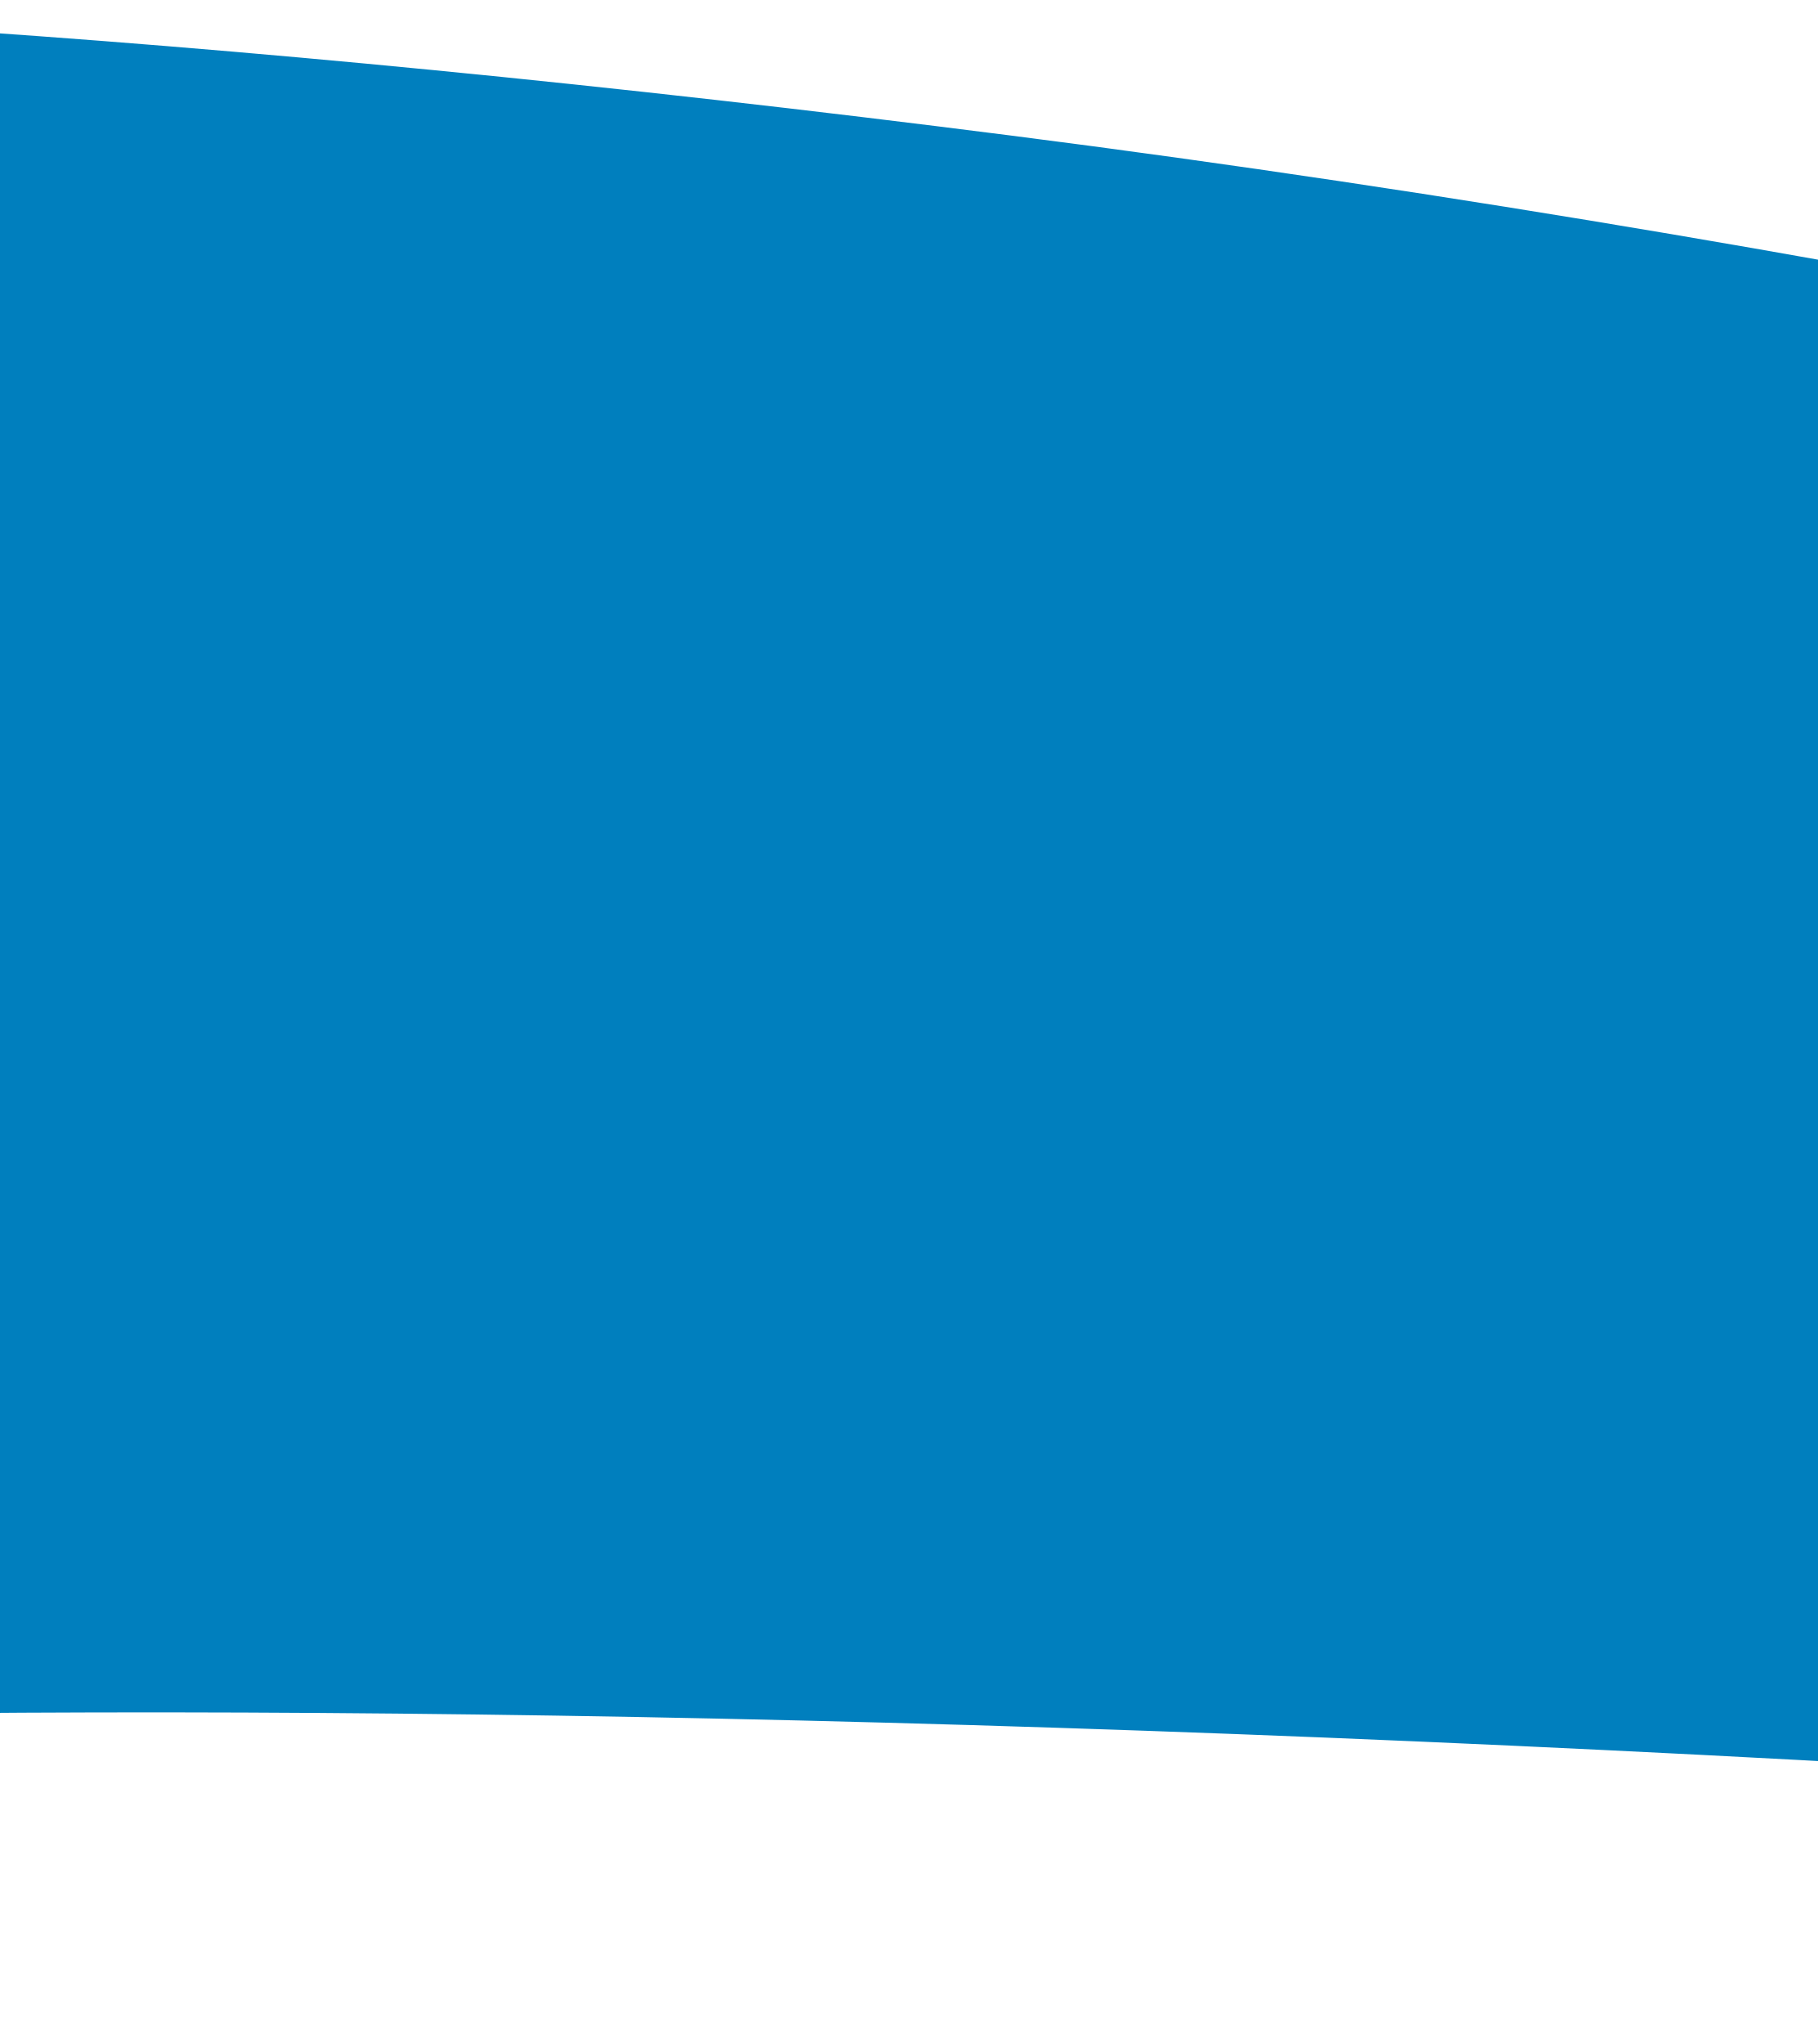
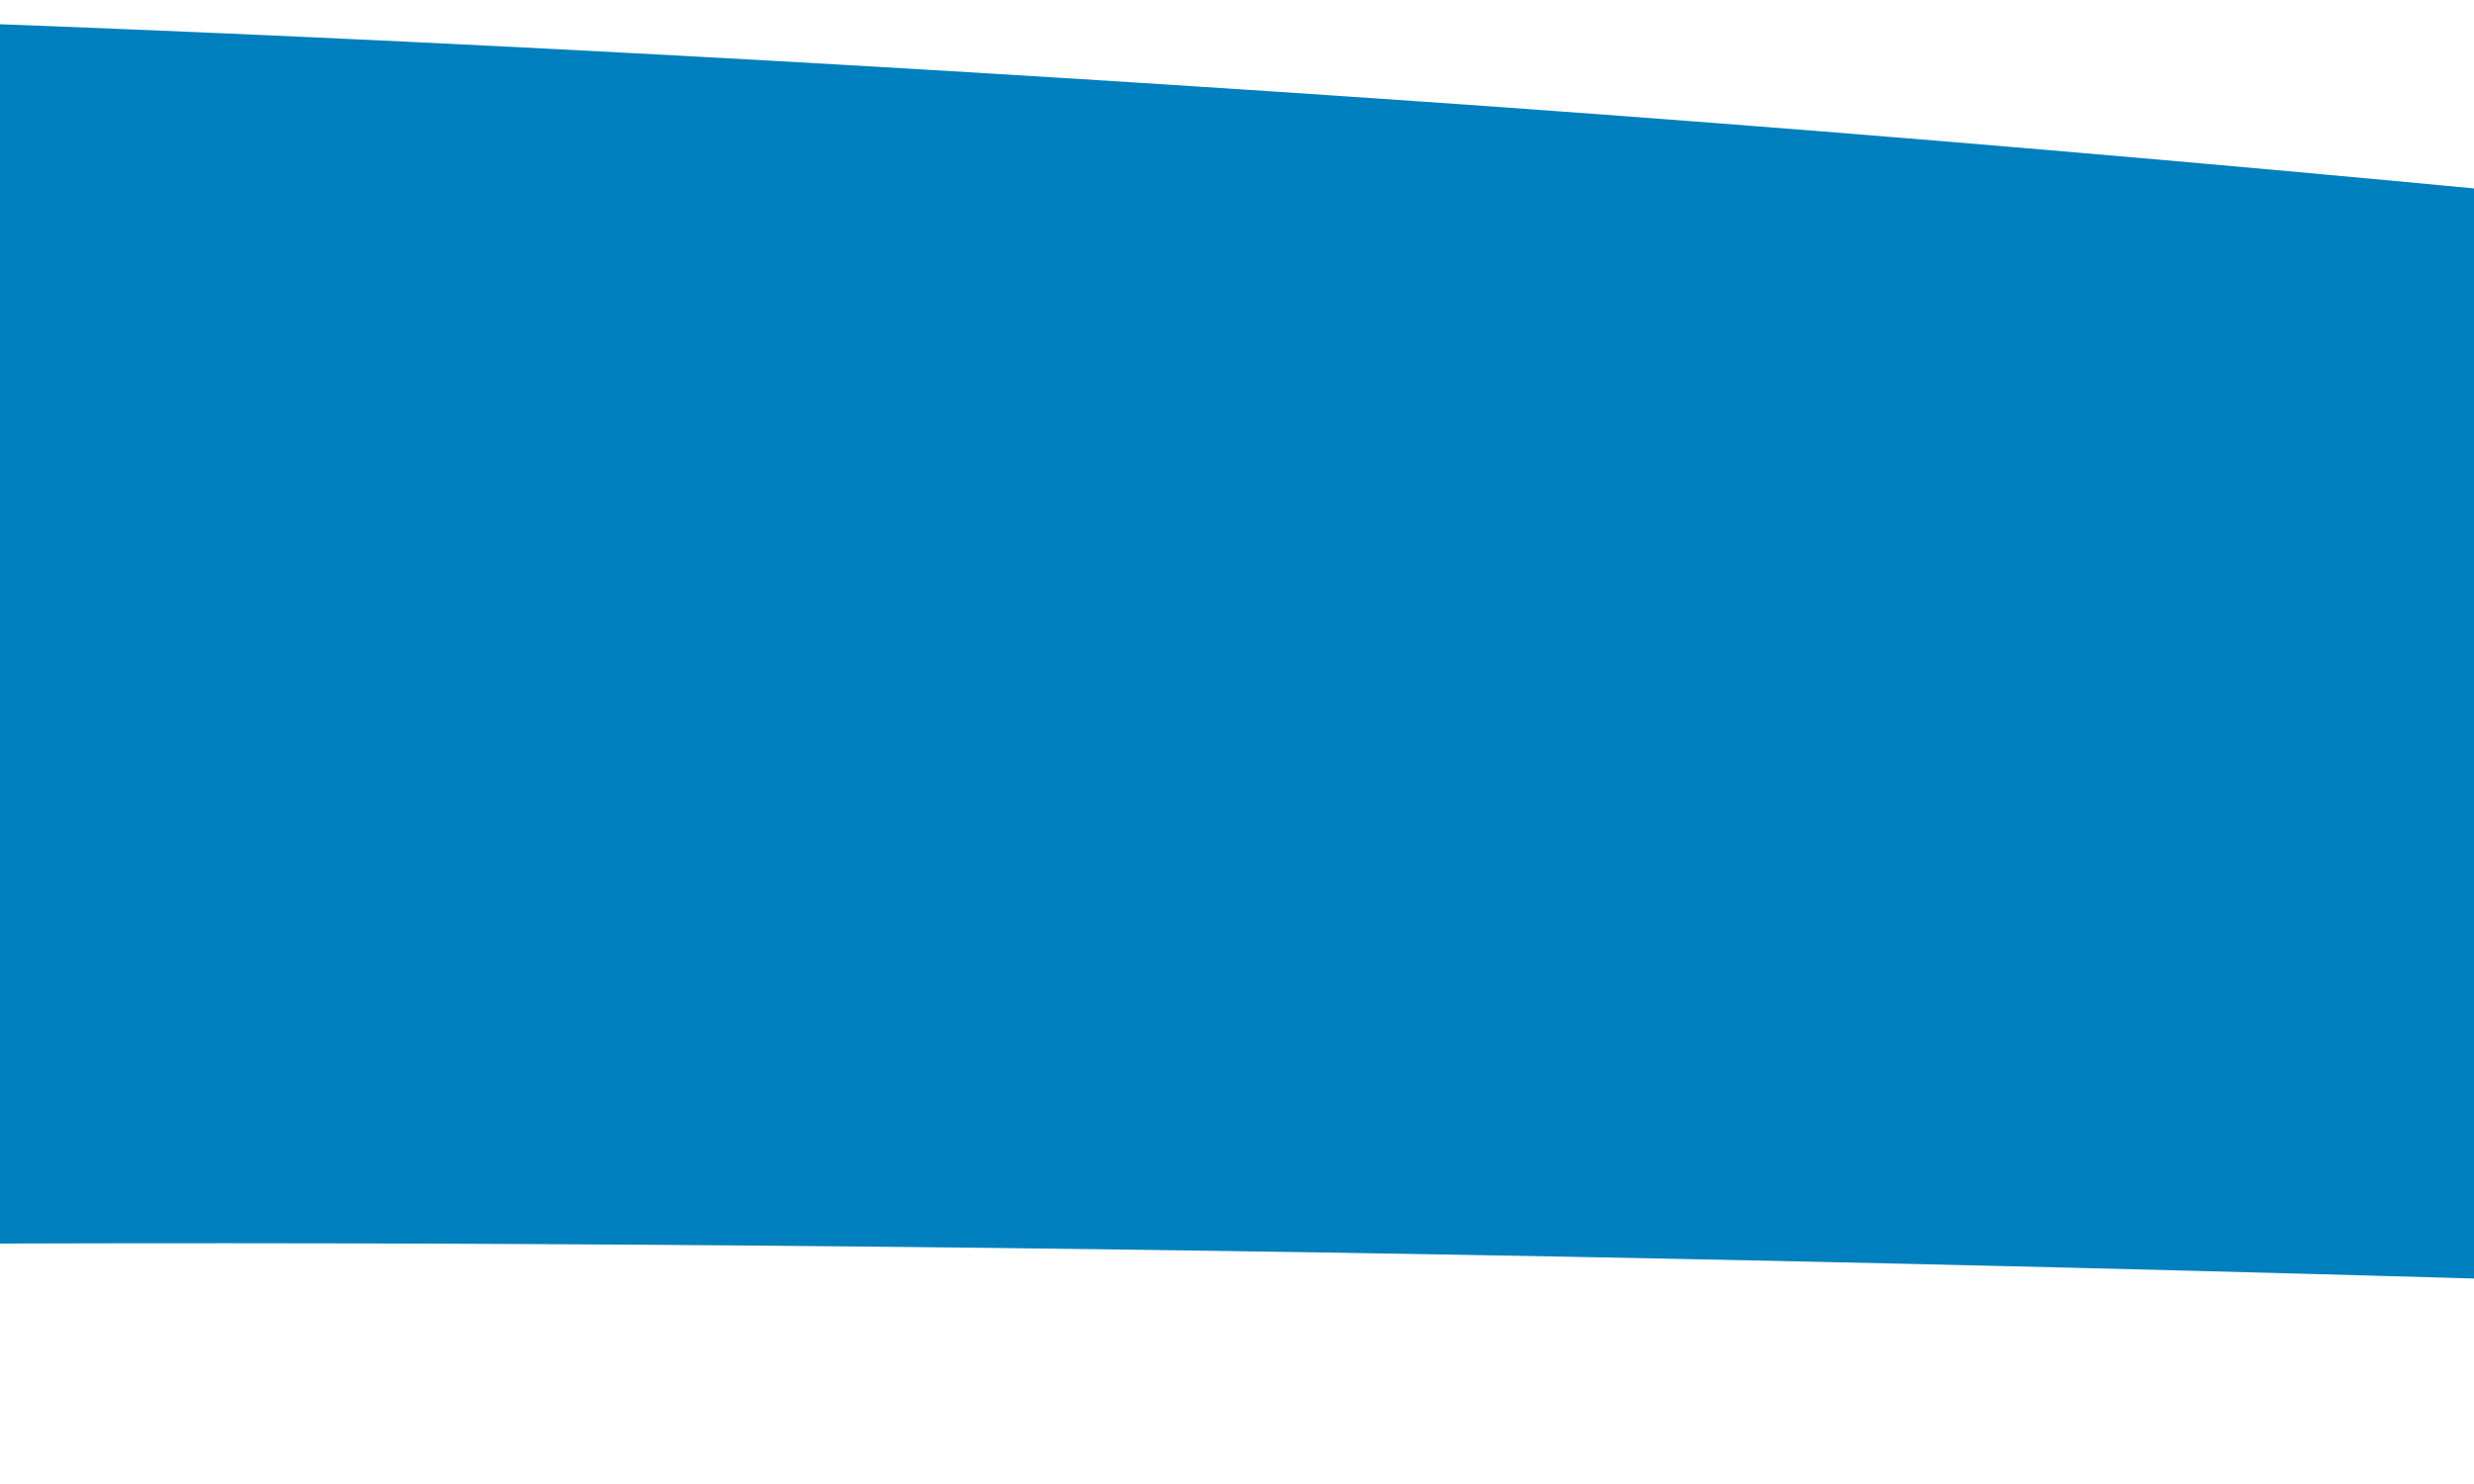
- <svg xmlns="http://www.w3.org/2000/svg" width="1600" height="1800" viewBox="0 0 1600 1800" fill="none">
-   <path d="M-2542.57 1799.73C-2415.83 1771.26 -1252.11 1242.37 3310.63 1681.75C7873.36 2121.14 3945.22 510.056 890.997 119.492C-1962.22 -245.369 -2542.57 331.776 -2865.19 510.056C-3194 691.756 -4386.1 1799.73 -2542.57 1799.73Z" fill="#007FBE" />
+ <svg xmlns="http://www.w3.org/2000/svg" width="3000" height="1800" viewBox="0 0 3000 1800" fill="none">
+   <path d="M-4767.319 1799.73C-4529.681 1771.26 -2347.706 1242.37 6207.431 1681.75C14762.55 2121.14 7397.287 510.056 1670.619 119.492C-3679.162 -245.369 -4767.319 331.776 -5372.231 510.056C-5988.75 691.756 -8223.938 1799.73 -4767.319 1799.73Z" fill="#007FBE" />
</svg>
